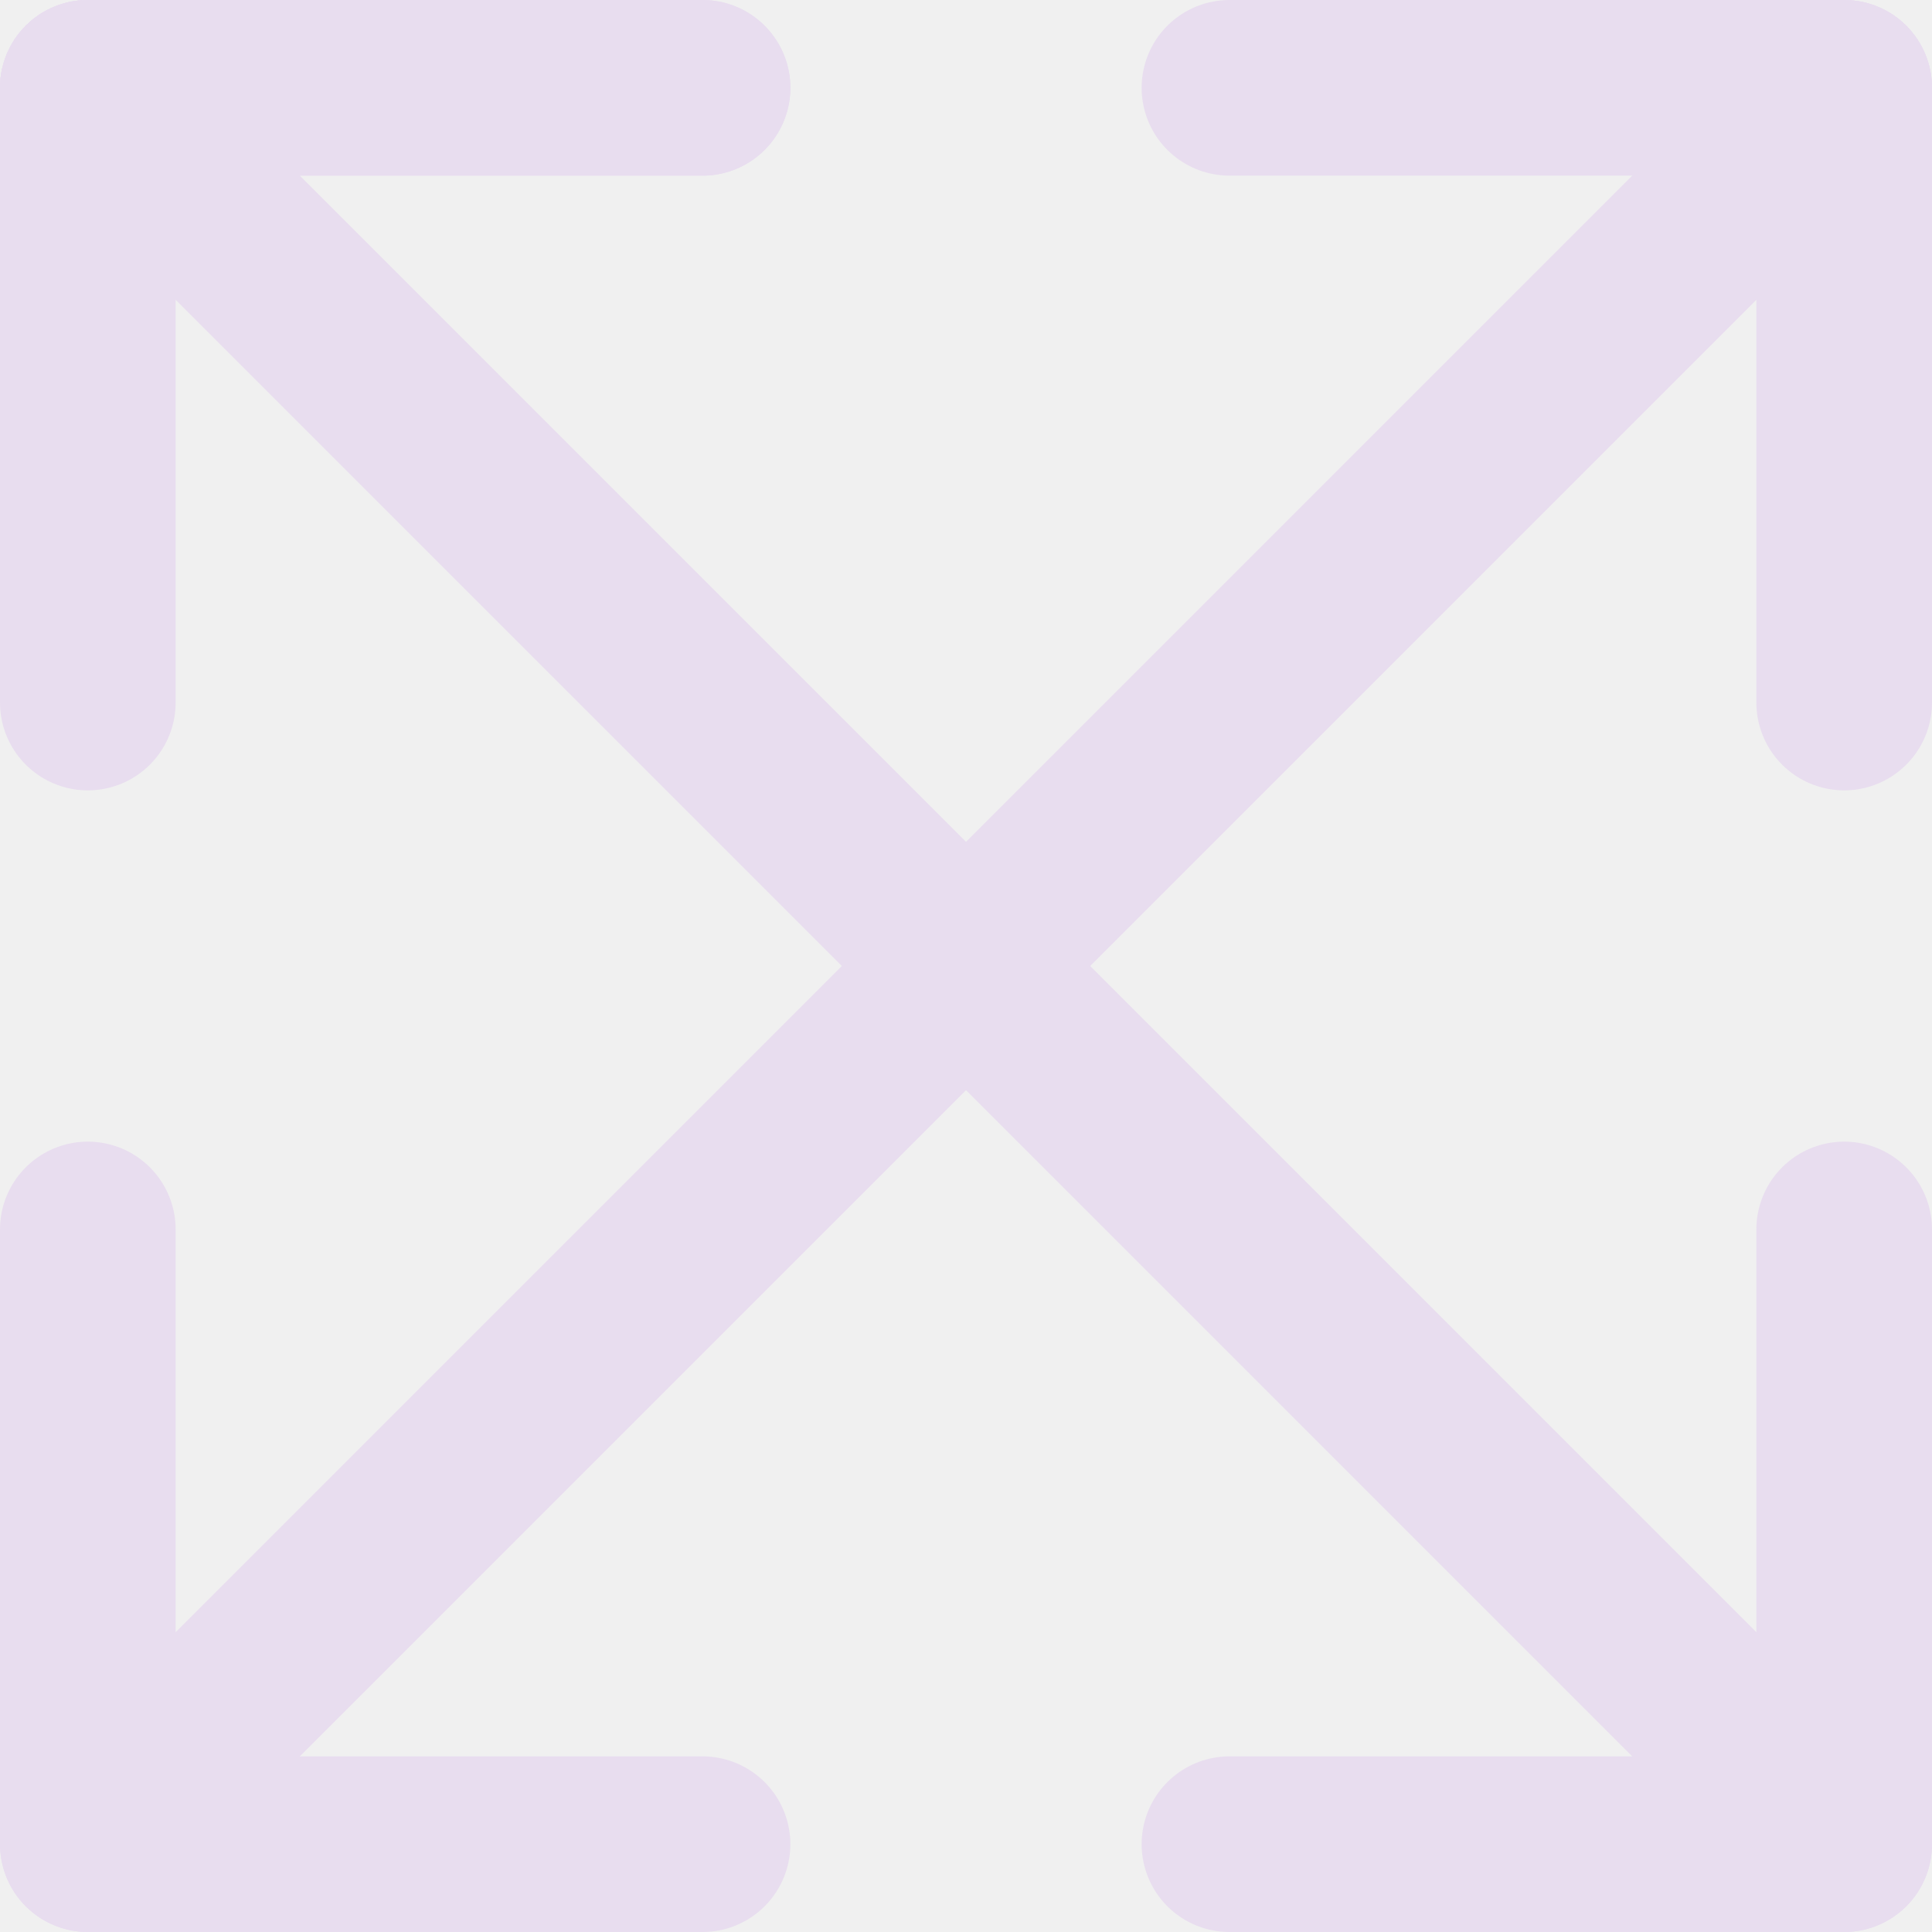
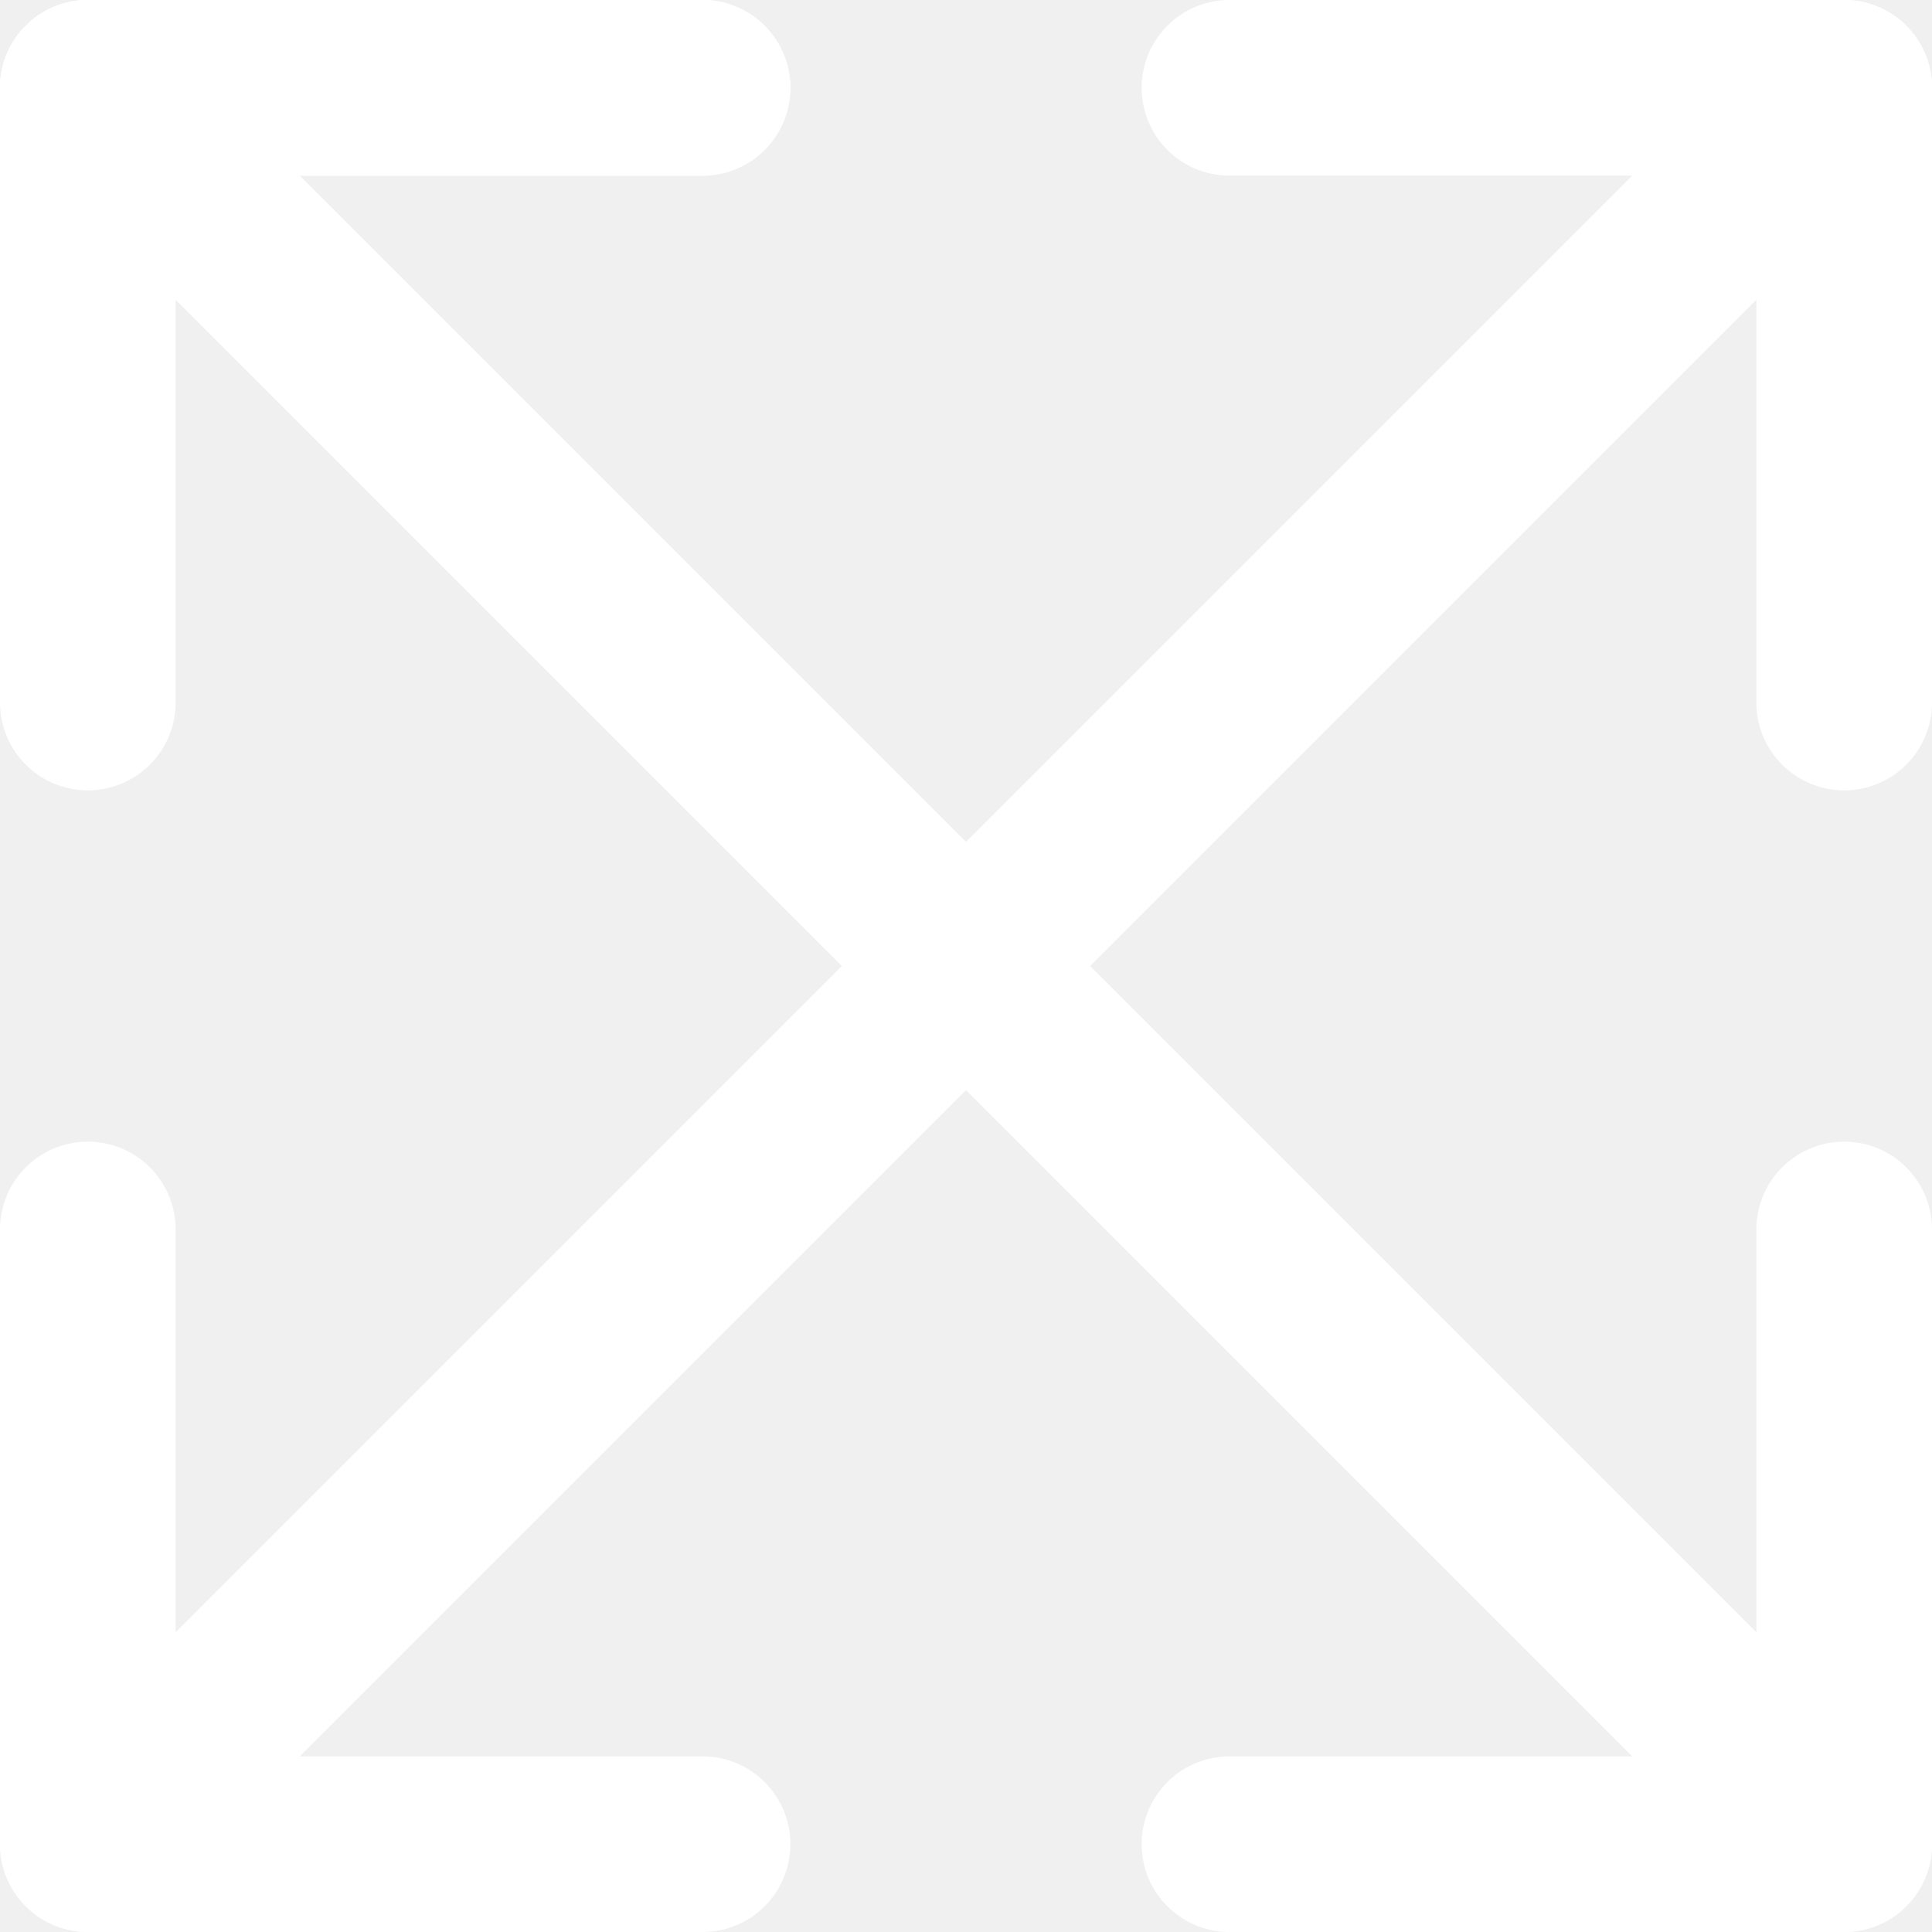
<svg xmlns="http://www.w3.org/2000/svg" width="22" height="22" viewBox="0 0 22 22" fill="none">
-   <path d="M14 1L21 1" stroke="#E8DDEF" stroke-width="2" stroke-linecap="round" />
-   <path d="M21 1L21 8" stroke="#E8DDEF" stroke-width="2" stroke-linecap="round" />
-   <path d="M21 21L21 14" stroke="#E8DDEF" stroke-width="2" stroke-linecap="round" />
-   <path d="M14 21L21 21" stroke="#E8DDEF" stroke-width="2" stroke-linecap="round" />
-   <path d="M1 1L20 20" stroke="#E8DDEF" stroke-width="2" stroke-linecap="round" />
-   <path d="M21 1L2 20" stroke="#E8DDEF" stroke-width="2" stroke-linecap="round" />
-   <path d="M1 21L1 14" stroke="#E8DDEF" stroke-width="2" stroke-linecap="round" />
-   <path d="M8 21L1 21" stroke="#E8DDEF" stroke-width="2" stroke-linecap="round" />
-   <path d="M1 1L1 8" stroke="#E8DDEF" stroke-width="2" stroke-linecap="round" />
-   <path d="M8 1L1 1" stroke="#E8DDEF" stroke-width="2" stroke-linecap="round" />
-   <path d="M1 1L8 1" stroke="#E8DDEF" stroke-width="2" stroke-linecap="round" />
+   <path d="M14 1L21 1" stroke="white" stroke-width="2" stroke-linecap="round" />
+   <path d="M21 1L21 8" stroke="white" stroke-width="2" stroke-linecap="round" />
+   <path d="M21 21L21 14" stroke="white" stroke-width="2" stroke-linecap="round" />
+   <path d="M14 21L21 21" stroke="white" stroke-width="2" stroke-linecap="round" />
+   <path d="M1 1L20 20" stroke="white" stroke-width="2" stroke-linecap="round" />
+   <path d="M21 1L2 20" stroke="white" stroke-width="2" stroke-linecap="round" />
+   <path d="M1 21L1 14" stroke="white" stroke-width="2" stroke-linecap="round" />
+   <path d="M8 21L1 21" stroke="white" stroke-width="2" stroke-linecap="round" />
+   <path d="M1 1L1 8" stroke="white" stroke-width="2" stroke-linecap="round" />
+   <path d="M8 1L1 1" stroke="white" stroke-width="2" stroke-linecap="round" />
+   <path d="M1 1L8 1" stroke="white" stroke-width="2" stroke-linecap="round" />
</svg>
